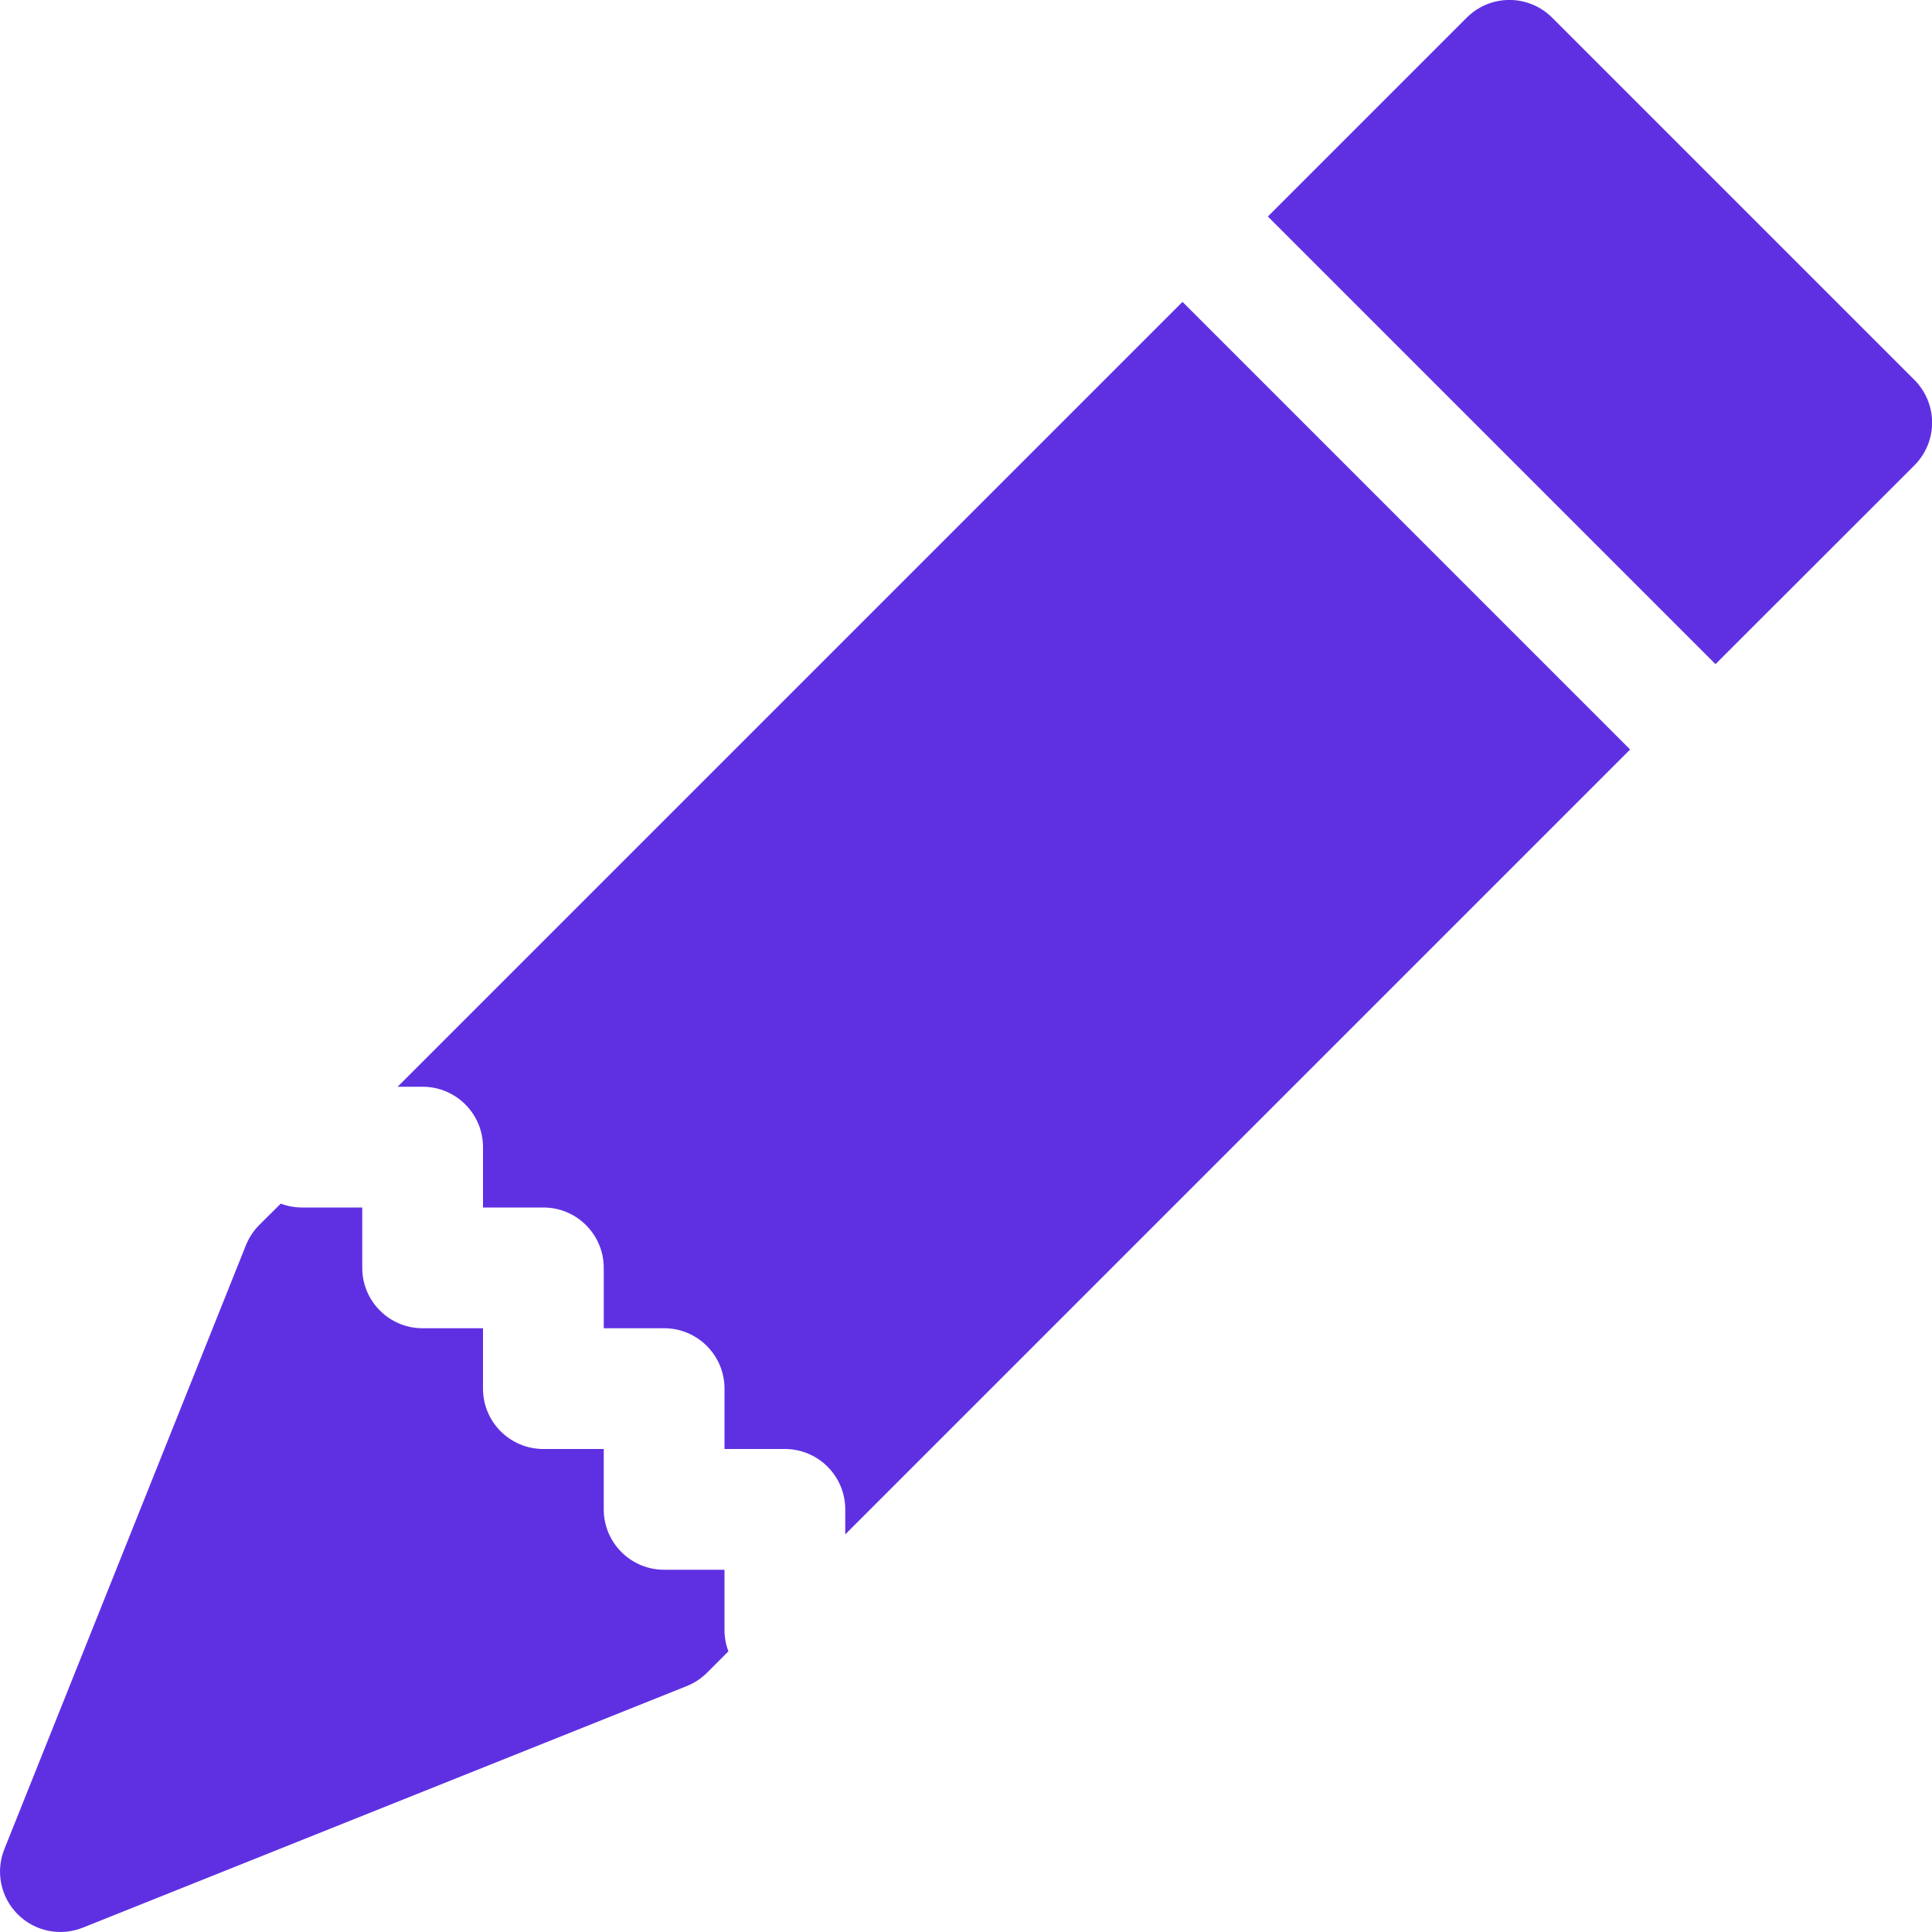
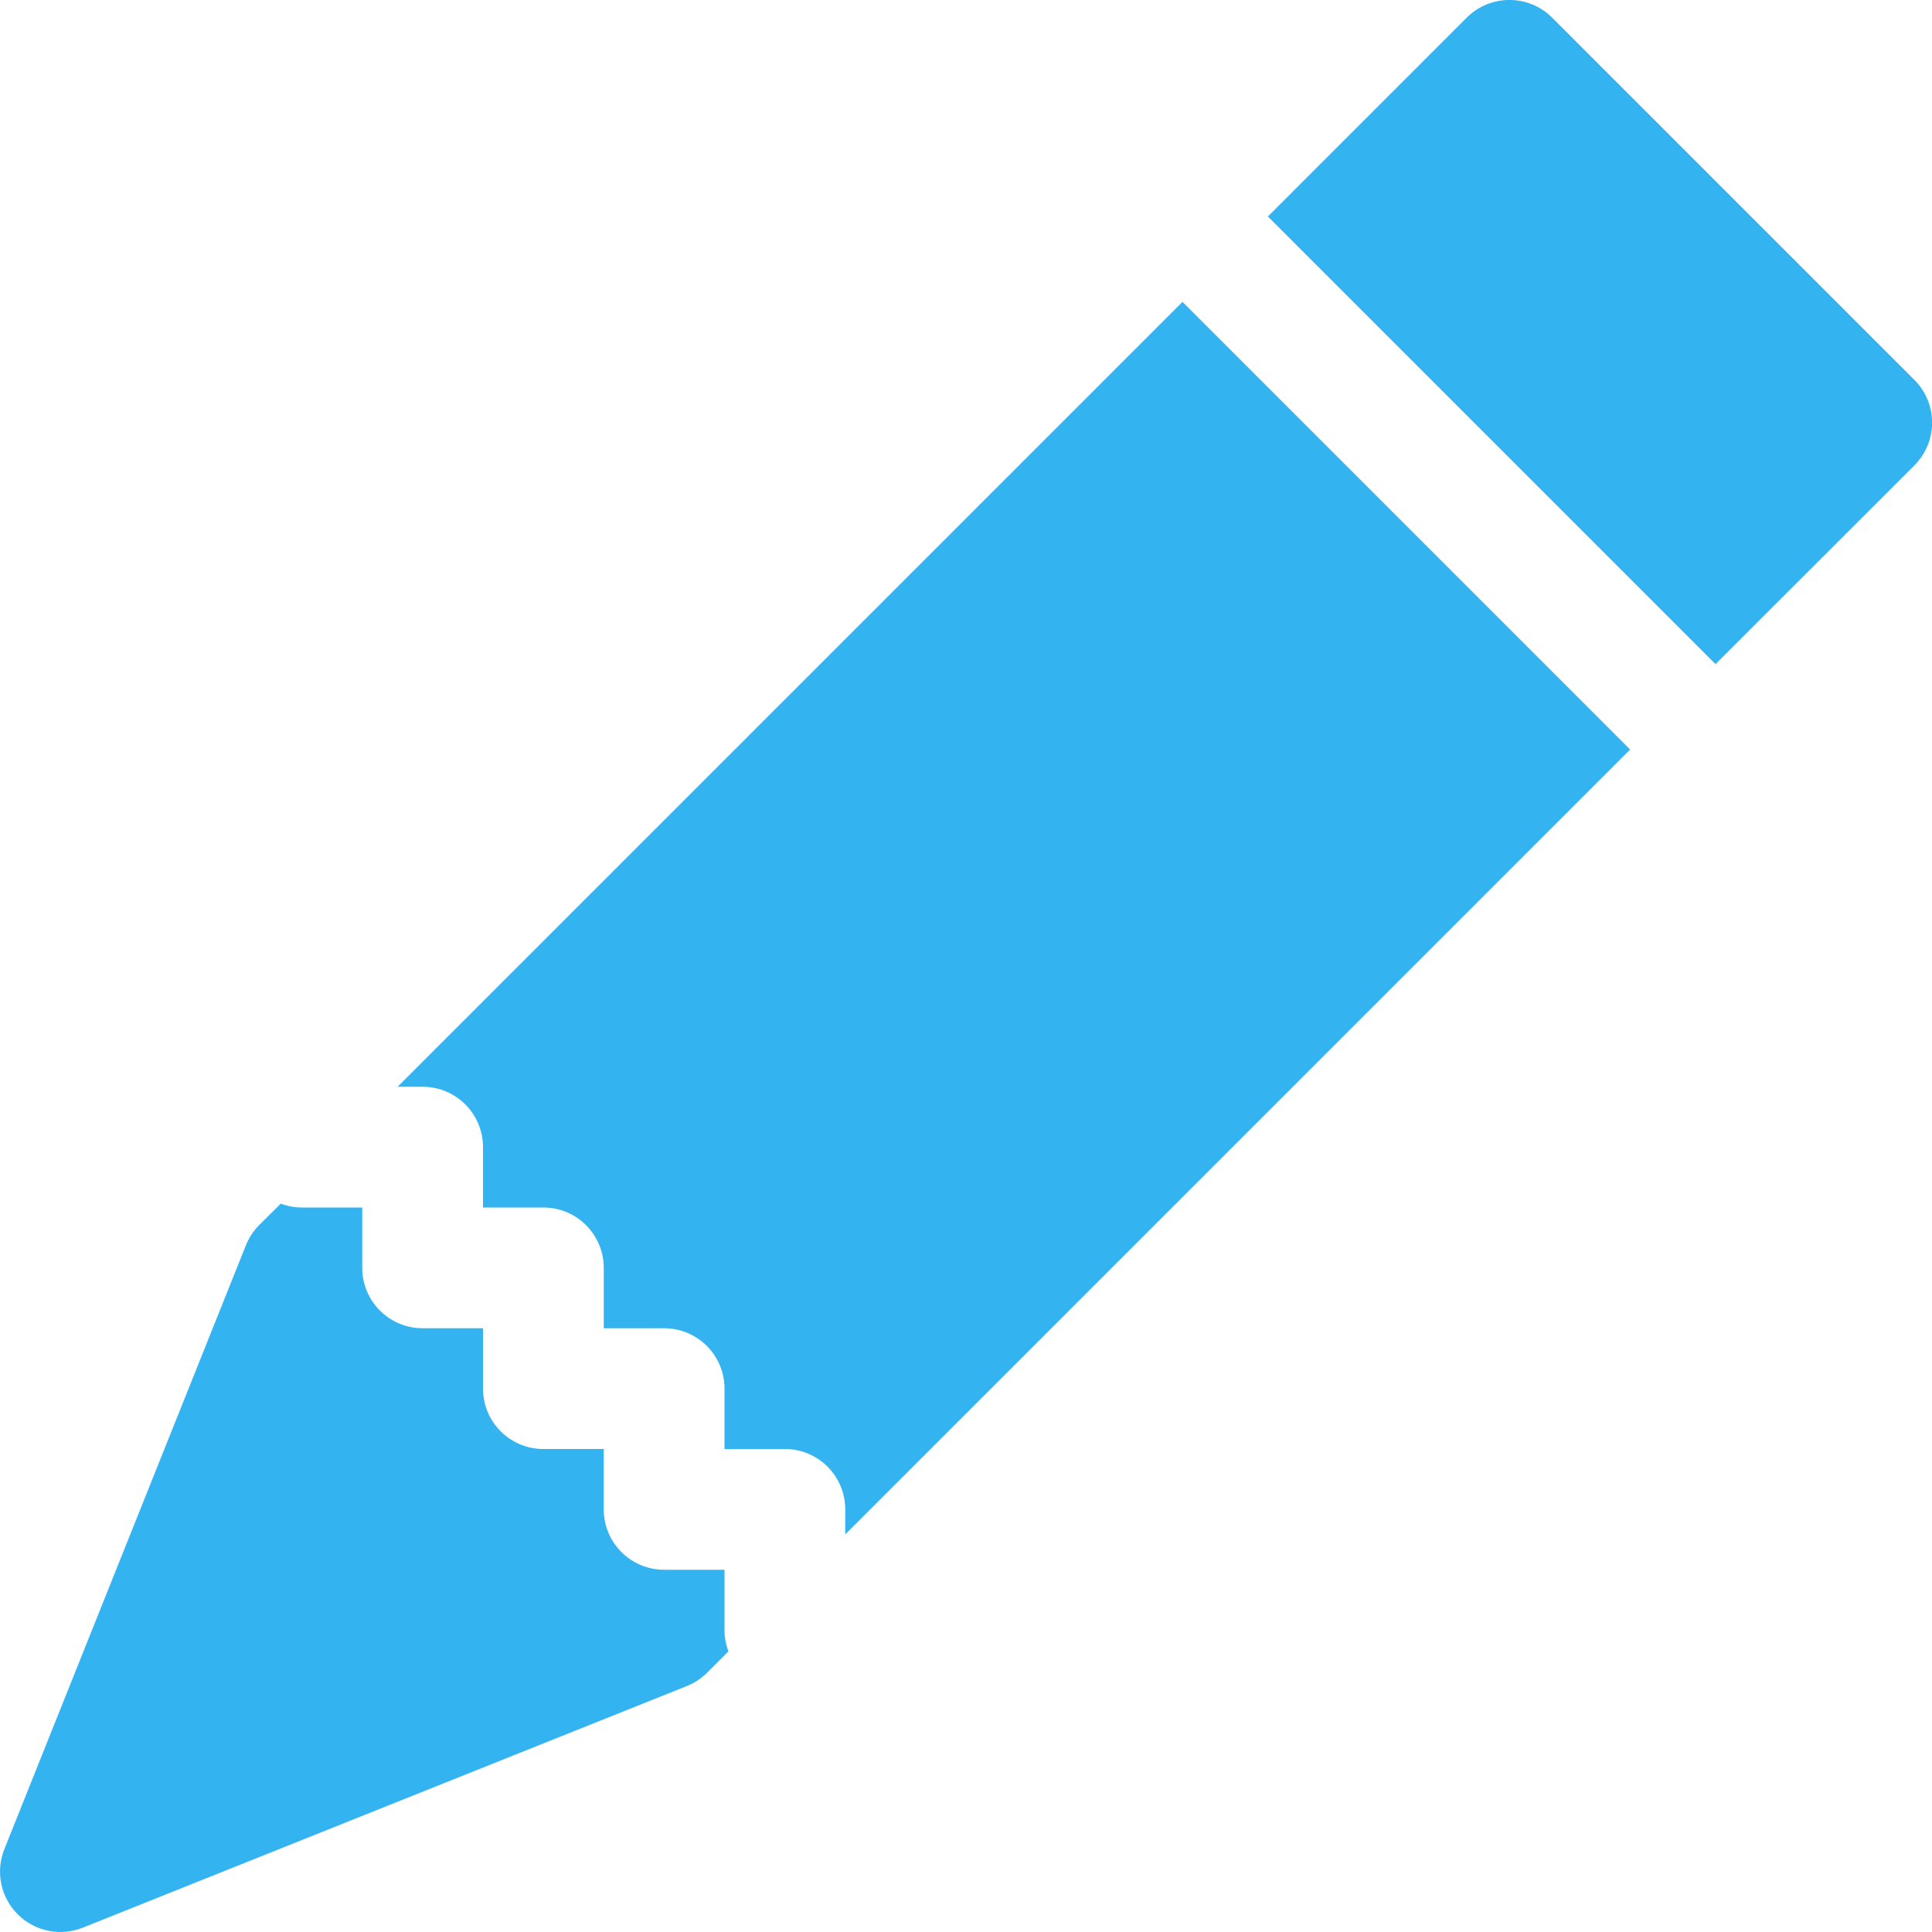
- <svg xmlns="http://www.w3.org/2000/svg" width="16" height="16" fill="#5f30e2" class="bi bi-pencil-fill" viewBox="0 0 16 16">
+ <svg xmlns="http://www.w3.org/2000/svg" width="16" height="16" fill="#34B3F1" class="bi bi-pencil-fill" viewBox="0 0 16 16">
  <path d="M12.854.146a.5.5 0 0 0-.707 0L10.5 1.793 14.207 5.5l1.647-1.646a.5.5 0 0 0 0-.708l-3-3zm.646 6.061L9.793 2.5 3.293 9H3.5a.5.5 0 0 1 .5.5v.5h.5a.5.5 0 0 1 .5.5v.5h.5a.5.5 0 0 1 .5.5v.5h.5a.5.5 0 0 1 .5.5v.207l6.5-6.5zm-7.468 7.468A.5.5 0 0 1 6 13.5V13h-.5a.5.5 0 0 1-.5-.5V12h-.5a.5.5 0 0 1-.5-.5V11h-.5a.5.5 0 0 1-.5-.5V10h-.5a.499.499 0 0 1-.175-.032l-.179.178a.5.5 0 0 0-.11.168l-2 5a.5.5 0 0 0 .65.65l5-2a.5.5 0 0 0 .168-.11l.178-.178z" />
</svg>
